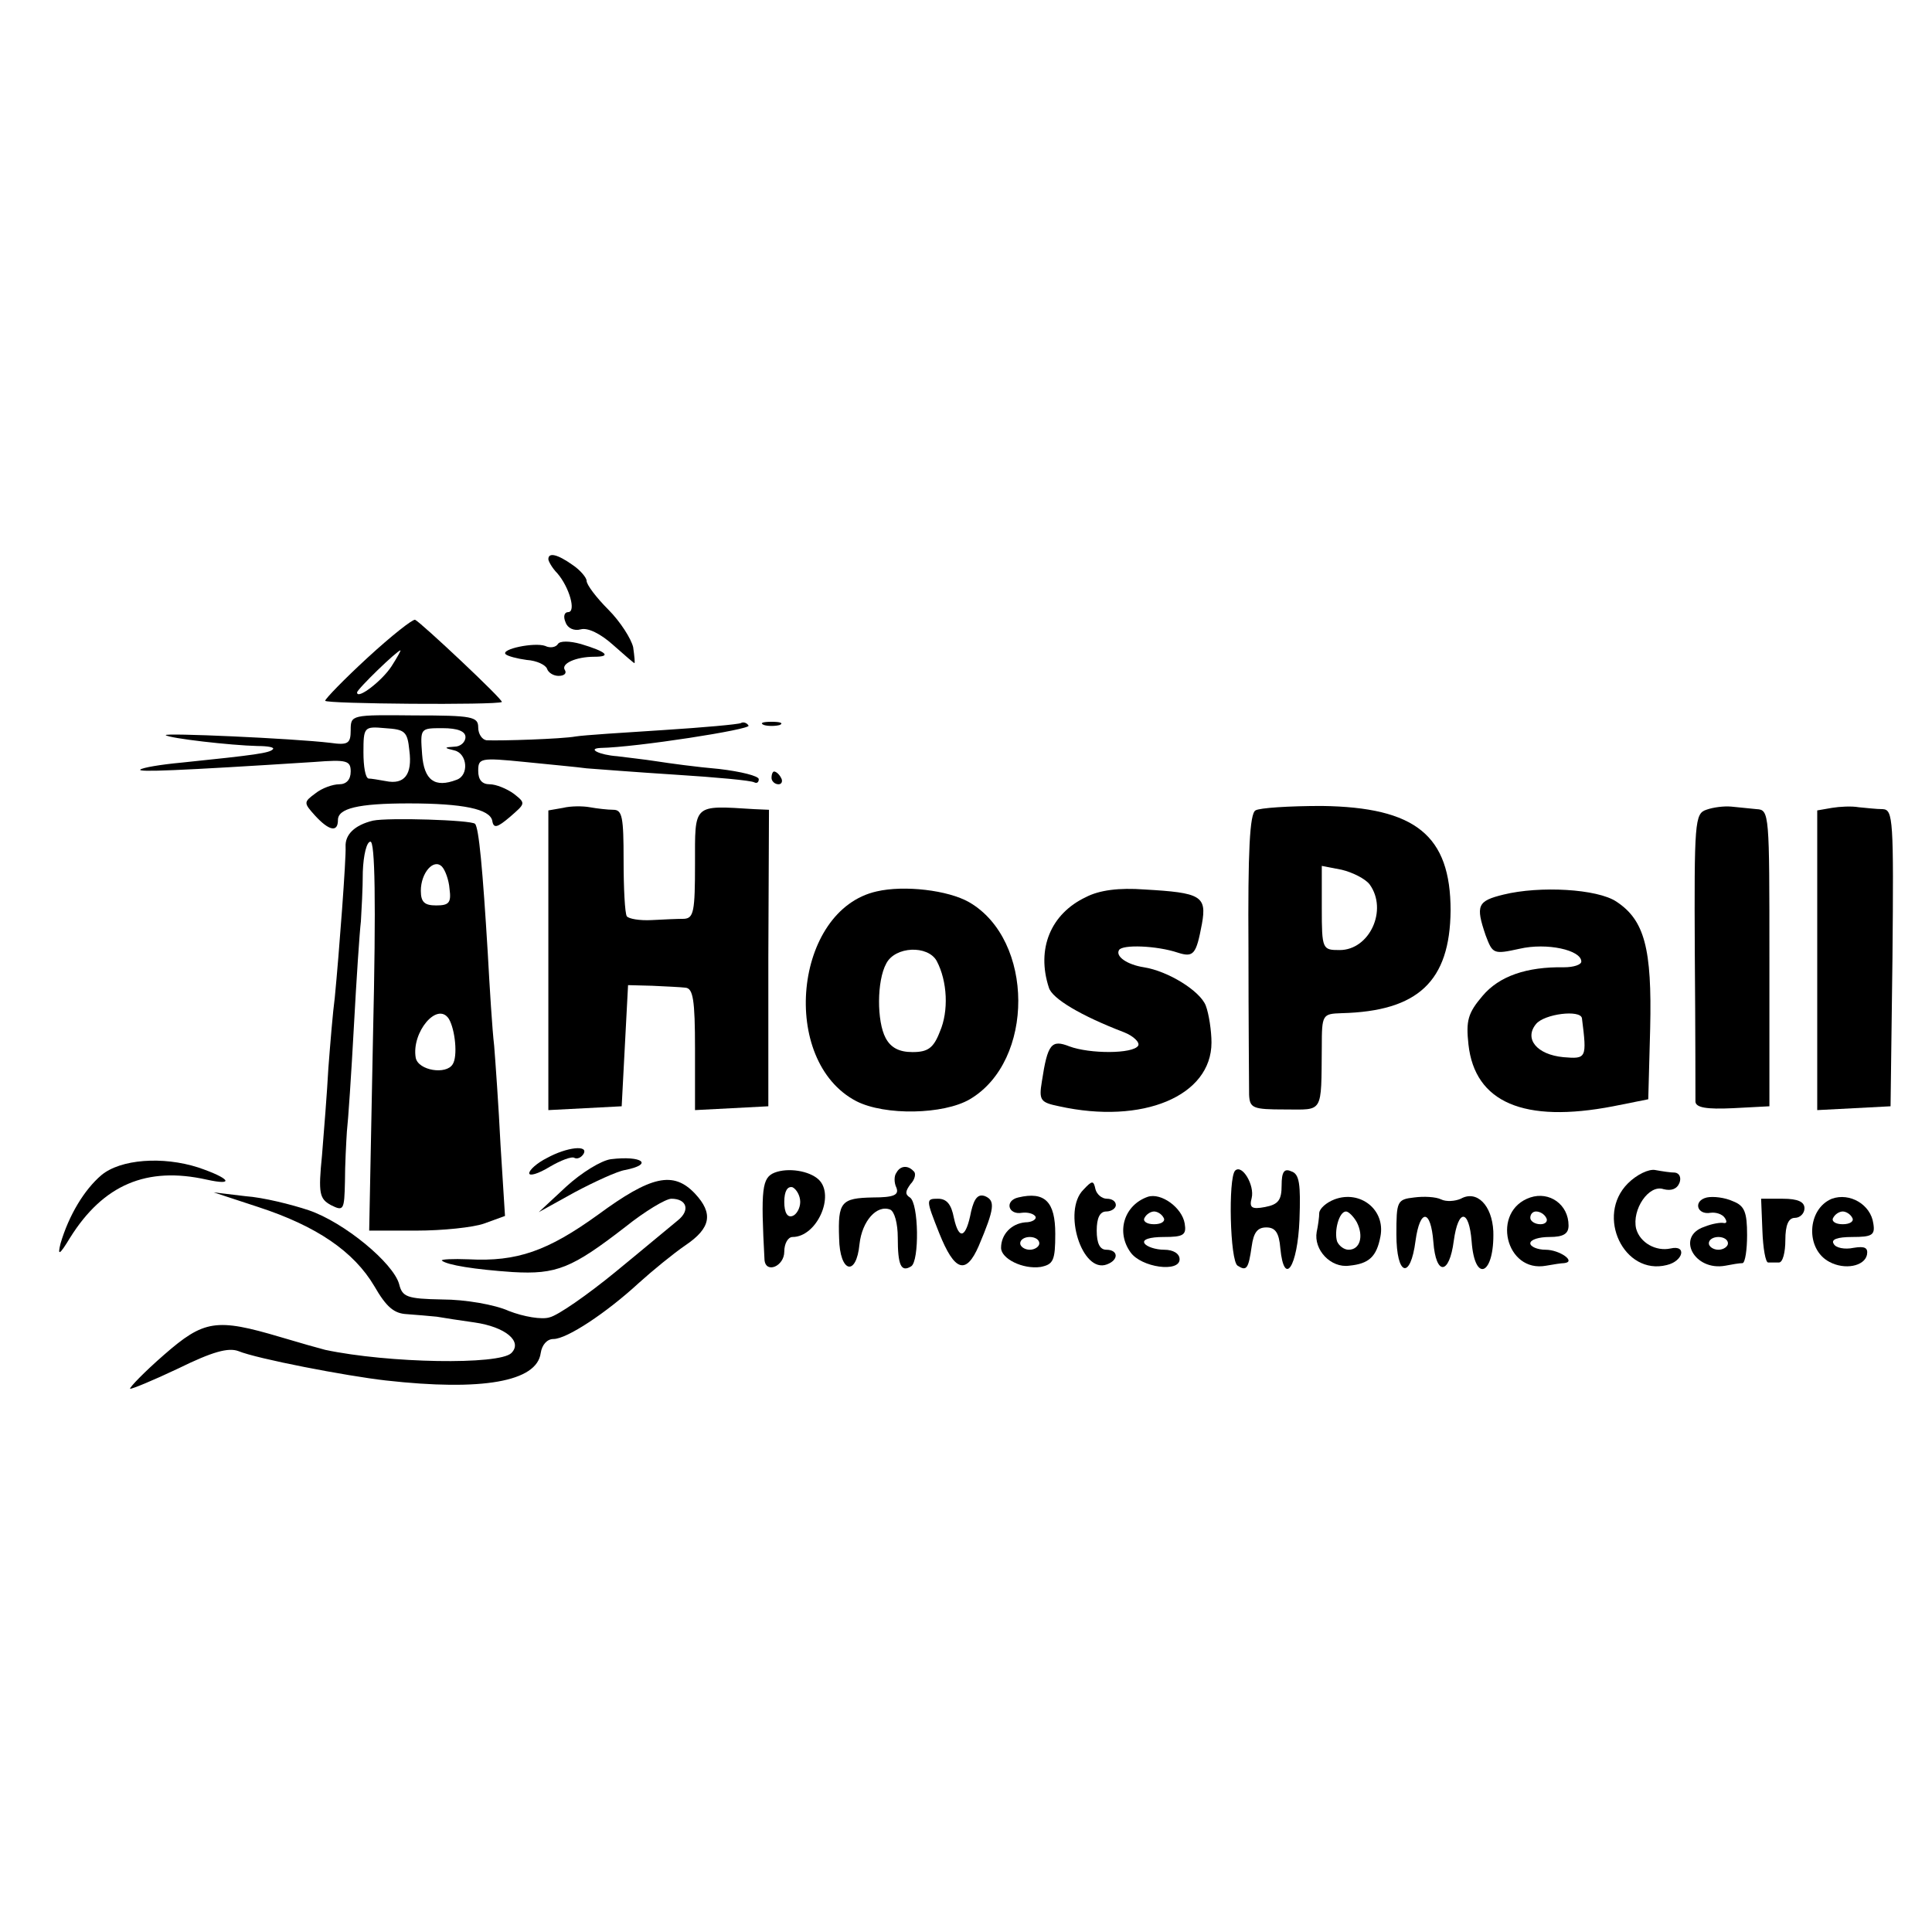
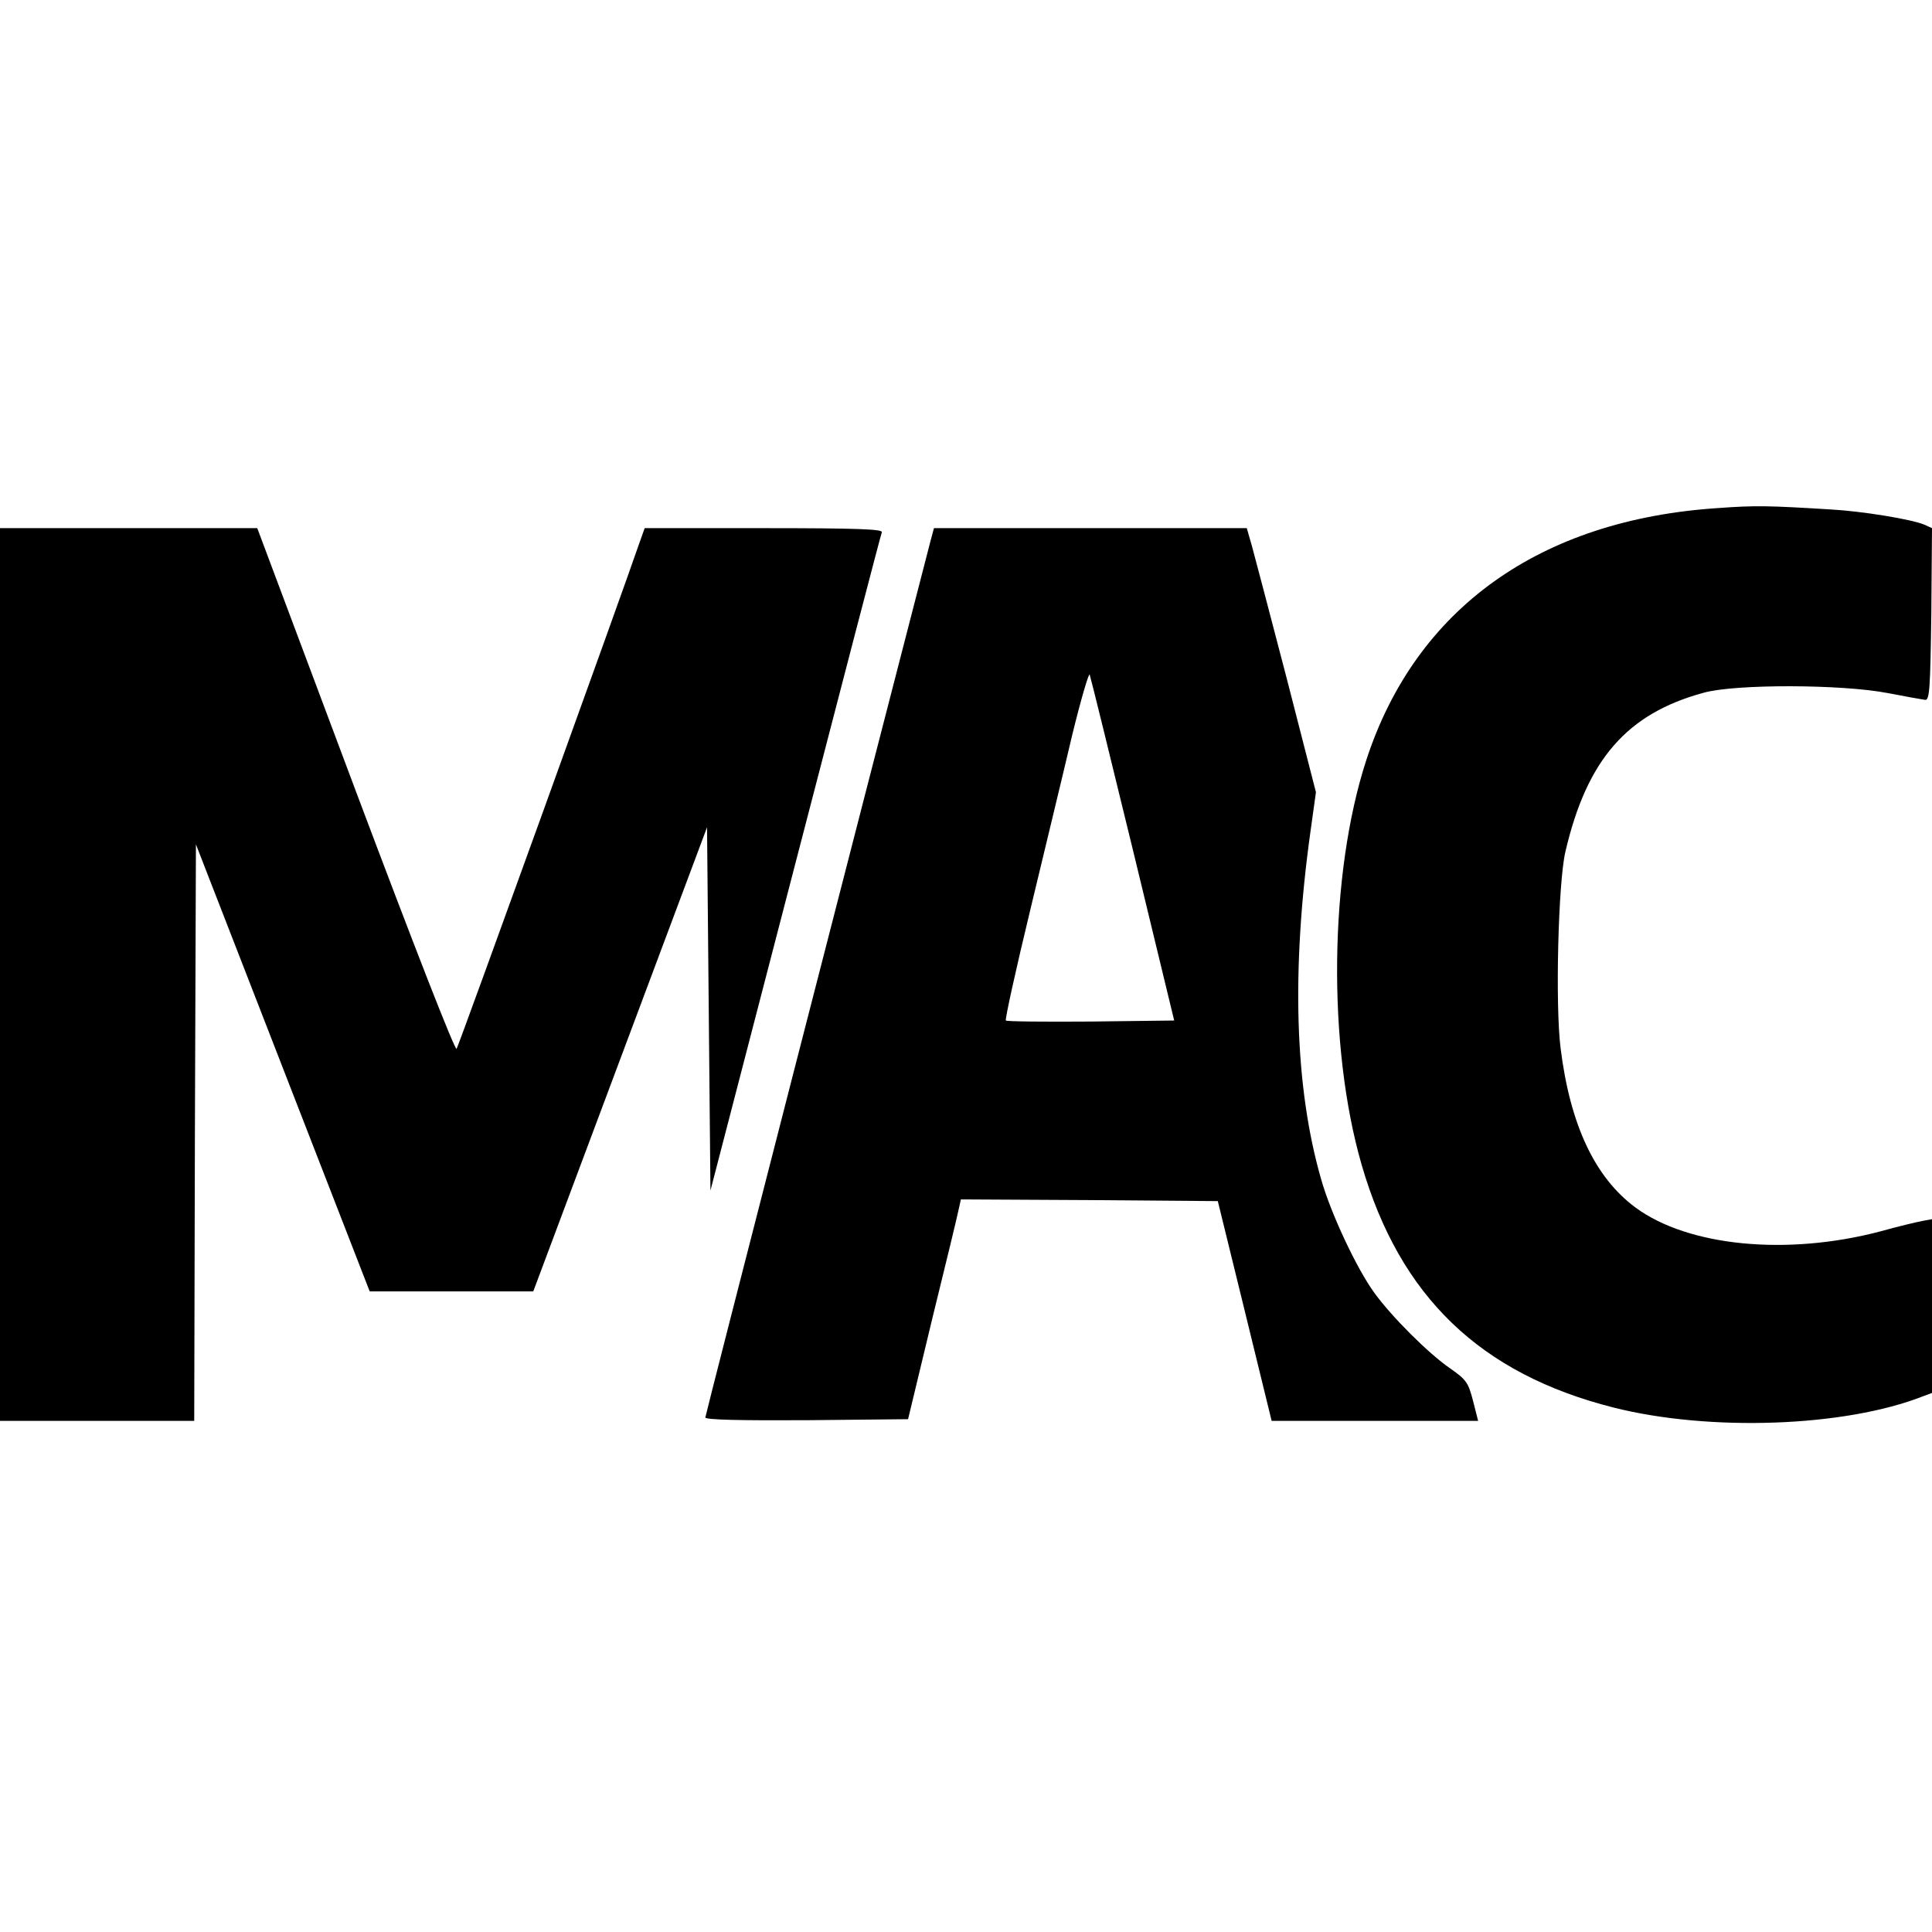
- <svg xmlns="http://www.w3.org/2000/svg" version="1.0" width="303pt" height="303pt" viewBox="0 0 303 303" preserveAspectRatio="xMidYMid meet">
-   <g transform="translate(0,303) scale(0.1,-0.1)" fill="#000000" stroke="none">
-     <path d="M860 2153 c0 -3 6 -14 14 -22 19 -22 30 -61 17 -61 -6 0 -8 -7 -4 -16 3 -9 13 -14 24 -11 11 3 31 -7 50 -24 18 -16 33 -29 34 -29 1 0 0 11 -2 25 -3 13 -20 40 -39 59 -19 19 -34 39 -34 45 0 5 -10 17 -22 25 -24 17 -38 20 -38 9z" />
-     <path d="M577 1999 c-37 -34 -67 -65 -67 -68 0 -5 268 -7 277 -2 4 2 -127 125 -136 129 -4 1 -37 -25 -74 -59z m37 -14 c-15 -23 -54 -53 -54 -41 0 5 63 66 68 66 1 0 -5 -11 -14 -25z" />
-     <path d="M875 2020 c-3 -5 -12 -7 -20 -3 -17 6 -70 -5 -62 -13 3 -3 18 -7 33 -9 16 -1 30 -8 32 -14 2 -6 10 -11 18 -11 9 0 13 4 10 9 -7 10 17 21 46 21 28 0 19 8 -21 20 -18 5 -33 5 -36 0z" />
-     <path d="M550 1885 c0 -21 -4 -24 -32 -20 -59 7 -263 16 -258 12 6 -5 102 -16 144 -17 16 0 27 -2 24 -5 -5 -6 -27 -9 -143 -21 -33 -3 -62 -8 -65 -11 -4 -4 55 -2 273 12 51 4 57 2 57 -15 0 -13 -7 -20 -18 -20 -10 0 -27 -6 -37 -14 -19 -14 -19 -15 -1 -35 22 -24 36 -27 36 -7 0 18 31 26 111 26 86 0 127 -9 131 -27 2 -13 8 -11 28 6 24 21 25 21 6 36 -11 8 -28 15 -38 15 -12 0 -18 7 -18 21 0 20 3 21 73 14 39 -4 83 -8 97 -10 14 -1 77 -6 140 -10 63 -4 118 -9 123 -12 4 -2 7 0 7 5 0 5 -28 12 -62 16 -35 3 -79 9 -98 12 -19 3 -47 6 -62 8 -28 2 -48 12 -26 13 56 1 236 29 232 35 -3 5 -9 6 -12 4 -4 -2 -59 -7 -122 -11 -63 -4 -125 -8 -137 -10 -22 -4 -117 -7 -140 -6 -7 1 -13 10 -13 20 0 17 -9 19 -100 19 -99 1 -100 1 -100 -23z m92 -32 c5 -38 -8 -54 -37 -48 -11 2 -23 4 -27 4 -5 1 -8 19 -8 41 0 40 1 41 34 38 31 -2 35 -5 38 -35z m88 21 c0 -8 -8 -15 -17 -15 -17 -1 -17 -2 0 -6 20 -5 23 -39 3 -46 -34 -13 -51 -1 -54 40 -3 41 -3 41 32 41 24 0 36 -5 36 -14z" />
-     <path d="M1198 1893 c6 -2 18 -2 25 0 6 3 1 5 -13 5 -14 0 -19 -2 -12 -5z" />
-     <path d="M1210 1810 c0 -5 5 -10 11 -10 5 0 7 5 4 10 -3 6 -8 10 -11 10 -2 0 -4 -4 -4 -10z" />
-     <path d="M883 1763 l-23 -4 0 -235 0 -235 58 3 57 3 5 95 5 95 38 -1 c20 -1 44 -2 52 -3 12 -1 15 -19 15 -96 l0 -96 58 3 57 3 0 233 1 232 -23 1 c-97 6 -93 9 -93 -86 0 -74 -2 -85 -17 -86 -10 0 -33 -1 -51 -2 -19 -1 -36 2 -39 6 -3 5 -5 44 -5 88 0 67 -2 79 -16 79 -9 0 -26 2 -37 4 -11 2 -30 2 -42 -1z" />
-     <path d="M1969 1759 c-9 -5 -12 -64 -11 -216 0 -114 1 -218 1 -230 1 -21 6 -23 56 -23 61 0 57 -8 58 98 0 51 1 52 31 53 120 3 170 50 171 161 0 118 -55 162 -202 164 -51 0 -98 -3 -104 -7z m179 -116 c29 -40 0 -103 -47 -103 -27 0 -28 1 -28 66 l0 66 31 -6 c17 -4 37 -14 44 -23z" />
-     <path d="M2676 1760 c-18 -6 -19 -19 -18 -226 1 -120 1 -225 1 -232 1 -9 17 -12 59 -10 l57 3 0 233 c0 226 0 232 -20 233 -11 1 -29 3 -40 4 -11 1 -28 -1 -39 -5z" />
-     <path d="M2873 1763 l-23 -4 0 -235 0 -235 58 3 57 3 3 233 c2 216 1 232 -15 233 -10 0 -27 2 -38 3 -11 2 -30 1 -42 -1z" />
-     <path d="M585 1743 c-29 -7 -44 -22 -43 -41 1 -17 -10 -165 -17 -237 -3 -22 -7 -71 -10 -110 -2 -38 -7 -100 -10 -137 -6 -60 -4 -68 14 -78 20 -10 21 -8 22 37 0 26 2 62 3 78 2 17 7 91 11 165 4 74 9 149 11 165 1 17 3 51 3 78 1 26 6 47 12 47 7 0 9 -91 4 -305 l-6 -305 74 0 c41 0 89 5 106 11 l33 12 -7 111 c-3 61 -8 131 -10 156 -3 25 -7 90 -10 145 -8 132 -14 197 -20 203 -6 6 -136 10 -160 5z m120 -107 c3 -22 -1 -26 -21 -26 -18 0 -24 5 -24 23 0 28 20 51 33 38 5 -5 11 -21 12 -35z m-1 -204 c10 -17 14 -59 6 -71 -10 -17 -54 -10 -58 10 -7 40 34 89 52 61z" />
-     <path d="M1375 1632 c-130 -29 -153 -266 -32 -329 45 -23 137 -21 178 3 102 60 101 250 -1 309 -33 19 -102 27 -145 17z m94 -109 c17 -32 19 -79 5 -111 -10 -26 -19 -32 -43 -32 -21 0 -34 7 -42 22 -14 26 -14 90 1 117 14 27 65 29 79 4z" />
-     <path d="M1703 1623 c-55 -26 -78 -81 -58 -142 5 -17 50 -44 118 -70 15 -6 25 -16 22 -21 -8 -13 -76 -13 -108 -1 -28 11 -34 4 -43 -55 -5 -30 -2 -33 27 -39 131 -29 239 16 239 100 0 18 -4 45 -9 58 -9 23 -59 54 -97 60 -26 4 -45 17 -39 27 5 9 59 7 92 -4 25 -8 29 -3 38 45 8 44 -2 49 -90 54 -40 3 -71 -1 -92 -12z" />
-     <path d="M2358 1627 c-41 -10 -44 -17 -28 -64 11 -29 12 -30 53 -21 43 10 97 -2 97 -20 0 -5 -12 -9 -27 -9 -59 1 -102 -14 -128 -45 -23 -27 -26 -39 -22 -76 10 -91 87 -124 227 -97 l55 11 3 111 c3 126 -9 170 -53 199 -30 20 -120 25 -177 11z m123 -194 c8 -63 7 -64 -29 -61 -42 4 -62 29 -43 52 13 16 70 23 72 9z" />
-     <path d="M858 1214 c-16 -8 -28 -19 -28 -24 0 -5 14 -1 32 10 17 10 35 17 39 14 4 -2 10 0 14 6 9 15 -26 11 -57 -6z" />
-     <path d="M958 1212 c-15 -2 -46 -21 -70 -43 l-43 -40 56 31 c32 17 67 33 79 35 46 9 27 23 -22 17z" />
-     <path d="M159 1187 c-27 -23 -51 -63 -64 -107 -5 -20 -2 -19 15 9 52 83 120 112 214 91 45 -10 37 2 -13 19 -56 18 -122 13 -152 -12z" />
-     <path d="M1215 1191 c-20 -8 -22 -25 -16 -137 2 -22 31 -10 31 13 0 13 6 23 13 23 38 0 67 65 41 90 -15 14 -48 19 -69 11z m40 -46 c0 -10 -6 -20 -12 -22 -8 -3 -13 5 -13 22 0 17 5 25 13 23 6 -3 12 -13 12 -23z" />
-     <path d="M1406 1191 c-4 -5 -4 -16 0 -24 4 -11 -4 -15 -37 -15 -50 -1 -55 -7 -53 -64 1 -54 27 -61 32 -9 4 36 27 62 48 54 7 -3 12 -22 12 -44 0 -43 5 -55 21 -45 13 8 12 99 -2 108 -8 5 -7 10 1 21 7 7 9 17 5 20 -9 10 -21 9 -27 -2z" />
-     <path d="M1937 1194 c-11 -12 -8 -142 4 -149 14 -9 17 -5 22 30 3 22 9 30 23 30 14 0 20 -8 22 -33 6 -61 27 -29 30 45 2 56 0 72 -13 76 -11 5 -15 -1 -15 -22 0 -23 -5 -30 -26 -34 -21 -4 -25 -1 -21 14 5 20 -15 54 -26 43z" />
-     <path d="M2553 1174 c-51 -51 -6 -145 61 -128 26 6 32 32 6 26 -23 -5 -48 9 -54 31 -7 30 20 70 43 62 12 -3 21 0 25 10 3 8 0 15 -7 16 -7 0 -20 2 -31 4 -10 2 -29 -7 -43 -21z" />
-     <path d="M938 1125 c-79 -57 -127 -74 -203 -70 -25 1 -44 0 -42 -2 8 -7 52 -14 111 -18 69 -4 93 6 177 71 30 24 63 44 72 44 24 0 30 -18 10 -34 -10 -8 -54 -45 -98 -81 -44 -36 -90 -68 -103 -71 -12 -4 -41 1 -64 10 -22 10 -69 18 -104 18 -56 1 -63 4 -68 24 -9 33 -86 97 -142 116 -27 9 -71 20 -99 22 l-50 6 70 -23 c92 -30 150 -70 182 -124 19 -33 31 -43 51 -44 15 -1 36 -3 47 -4 11 -2 38 -6 59 -9 49 -7 76 -30 58 -48 -19 -19 -193 -16 -292 5 -8 2 -40 11 -70 20 -101 30 -120 27 -183 -28 -31 -27 -54 -51 -53 -53 2 -1 36 13 76 32 53 26 78 33 94 27 29 -12 169 -39 231 -46 151 -17 237 -2 243 43 2 13 10 22 20 22 21 0 83 41 134 88 21 19 54 46 73 59 40 27 44 50 15 81 -34 36 -69 28 -152 -33z" />
-     <path d="M1699 1164 c-33 -33 -2 -132 37 -117 19 7 18 23 -1 23 -10 0 -15 10 -15 30 0 20 5 30 15 30 8 0 15 5 15 10 0 6 -6 10 -14 10 -8 0 -16 7 -18 15 -3 14 -5 14 -19 -1z" />
-     <path d="M1523 1130 c-8 -42 -19 -46 -27 -10 -4 21 -11 30 -25 30 -19 0 -19 -1 2 -54 24 -60 42 -66 62 -20 25 59 26 71 10 78 -11 4 -17 -3 -22 -24z" />
-     <path d="M1597 1152 c-22 -5 -16 -28 6 -24 8 1 18 -1 21 -6 2 -4 -5 -9 -16 -9 -22 -2 -38 -19 -38 -40 0 -17 34 -34 62 -30 20 4 23 10 23 52 0 50 -16 67 -58 57z m33 -72 c0 -5 -7 -10 -15 -10 -8 0 -15 5 -15 10 0 6 7 10 15 10 8 0 15 -4 15 -10z" />
-     <path d="M1800 1153 c-37 -13 -50 -55 -27 -87 17 -24 77 -32 77 -11 0 9 -10 15 -24 15 -14 0 -28 5 -31 10 -4 6 8 10 30 10 31 0 36 3 33 21 -4 25 -37 49 -58 42z m25 -33 c3 -5 -3 -10 -15 -10 -12 0 -18 5 -15 10 3 6 10 10 15 10 5 0 12 -4 15 -10z" />
-     <path d="M2093 1149 c-13 -5 -23 -14 -24 -21 0 -7 -2 -21 -4 -30 -5 -28 22 -57 51 -53 31 3 43 14 49 46 8 42 -32 73 -72 58z m35 -36 c11 -22 5 -43 -13 -43 -7 0 -15 6 -18 13 -5 16 3 47 14 47 4 0 12 -8 17 -17z" />
-     <path d="M2218 1152 c-27 -3 -28 -6 -28 -58 0 -65 22 -72 30 -10 7 51 24 50 28 -2 4 -53 25 -52 32 2 7 51 24 50 28 -1 5 -67 36 -52 34 16 -2 41 -26 65 -51 51 -9 -4 -23 -5 -31 -1 -8 4 -27 5 -42 3z" />
-     <path d="M2400 1152 c-62 -21 -39 -119 25 -107 11 2 24 4 28 4 20 2 -7 21 -29 21 -13 0 -24 5 -24 10 0 6 14 10 30 10 22 0 30 5 30 18 0 33 -30 54 -60 44z m25 -32 c3 -5 -1 -10 -9 -10 -9 0 -16 5 -16 10 0 6 4 10 9 10 6 0 13 -4 16 -10z" />
-     <path d="M2677 1152 c-22 -5 -16 -28 6 -24 8 1 18 -2 22 -8 4 -6 3 -9 -2 -8 -4 1 -18 -1 -30 -6 -45 -15 -16 -70 33 -61 10 2 22 4 27 4 4 1 7 21 7 44 0 36 -4 46 -22 53 -13 6 -31 8 -41 6z m33 -72 c0 -5 -7 -10 -15 -10 -8 0 -15 5 -15 10 0 6 7 10 15 10 8 0 15 -4 15 -10z" />
-     <path d="M2873 1150 c-39 -16 -42 -79 -4 -99 24 -13 55 -7 59 11 2 11 -3 14 -21 11 -14 -3 -28 0 -31 6 -5 7 5 11 29 11 31 0 36 3 33 21 -4 30 -37 49 -65 39z m32 -30 c3 -5 -3 -10 -15 -10 -12 0 -18 5 -15 10 3 6 10 10 15 10 5 0 12 -4 15 -10z" />
-     <path d="M2764 1100 c1 -28 5 -50 9 -50 4 0 12 0 17 0 6 0 10 16 10 35 0 24 5 35 15 35 8 0 15 7 15 15 0 10 -10 15 -34 15 l-34 0 2 -50z" />
-   </g>
+ <svg xmlns="http://www.w3.org/2000/svg" version="1" width="756" height="756" viewBox="0 0 567 567">
+   <path d="M504.3 149.1c-52.4 3.4-88.8 29.5-103.3 73.9-10.9 33.4-11.5 83.8-1.4 118.8 11.2 38.7 34.8 61.4 74 71.3 28.2 7.1 67.8 5.7 90.7-3.3l2.7-1v-51l-2.7.5c-1.6.3-7.2 1.6-12.5 3.1-27.4 7.2-56.3 4.4-71.8-7-11.9-8.8-19.2-24.2-22-46.8-1.6-12.6-.7-48.6 1.4-57.6 6.3-27.1 18.1-40.6 40.6-46.7 9.3-2.6 40.6-2.5 54 .1 5.2 1 10.2 1.9 11 2 1.3.1 1.5-3.4 1.8-25.2l.2-25.2-2.2-1c-3.7-1.6-18.4-4-27.7-4.5-18.1-1.1-21.9-1.2-32.8-.4zM0 286v131h57l.2-84.6.3-84.6L83 313.4l25.5 65.6h48l25.5-68.1 25.5-68.1.5 53.3.5 53.3 24.9-95.9c13.7-52.8 25.1-96.6 25.4-97.3.3-.9-7-1.2-34.6-1.2h-35l-1.5 4.2c-4.2 12.4-53 147.5-53.7 148.6-.4.8-12.5-30.2-29.6-75.7L75.5 155H0v131z" />
+   <path d="M273.1 158.7C253.2 235.6 207 415.3 207 416c0 .7 10.5.9 29.7.8l29.8-.3 7.1-29.5c4-16.2 7.5-30.7 7.8-32.3l.6-2.7 37.7.2 37.7.3 7.9 32.2 7.9 32.3h60.6l-1.5-5.9c-1.4-5.4-2-6.2-6.7-9.5-6.3-4.3-17.2-15.2-22.2-22.1-5.2-7.1-12.9-23.5-15.7-33.5-7.7-26.8-8.8-61.1-3.1-102l1.6-11.5-8.6-33.5c-4.8-18.4-9.4-35.9-10.2-38.8l-1.5-5.2h-91.8l-1 3.7zm59.4 90.8l12.1 50-24.5.3c-13.4.1-24.6 0-24.9-.3-.3-.3 2.9-14.8 7.1-32.2 4.2-17.5 9.8-40.6 12.3-51.3 2.6-10.7 5-18.8 5.2-18 .3.8 6 24 12.7 51.5z" />
</svg>
